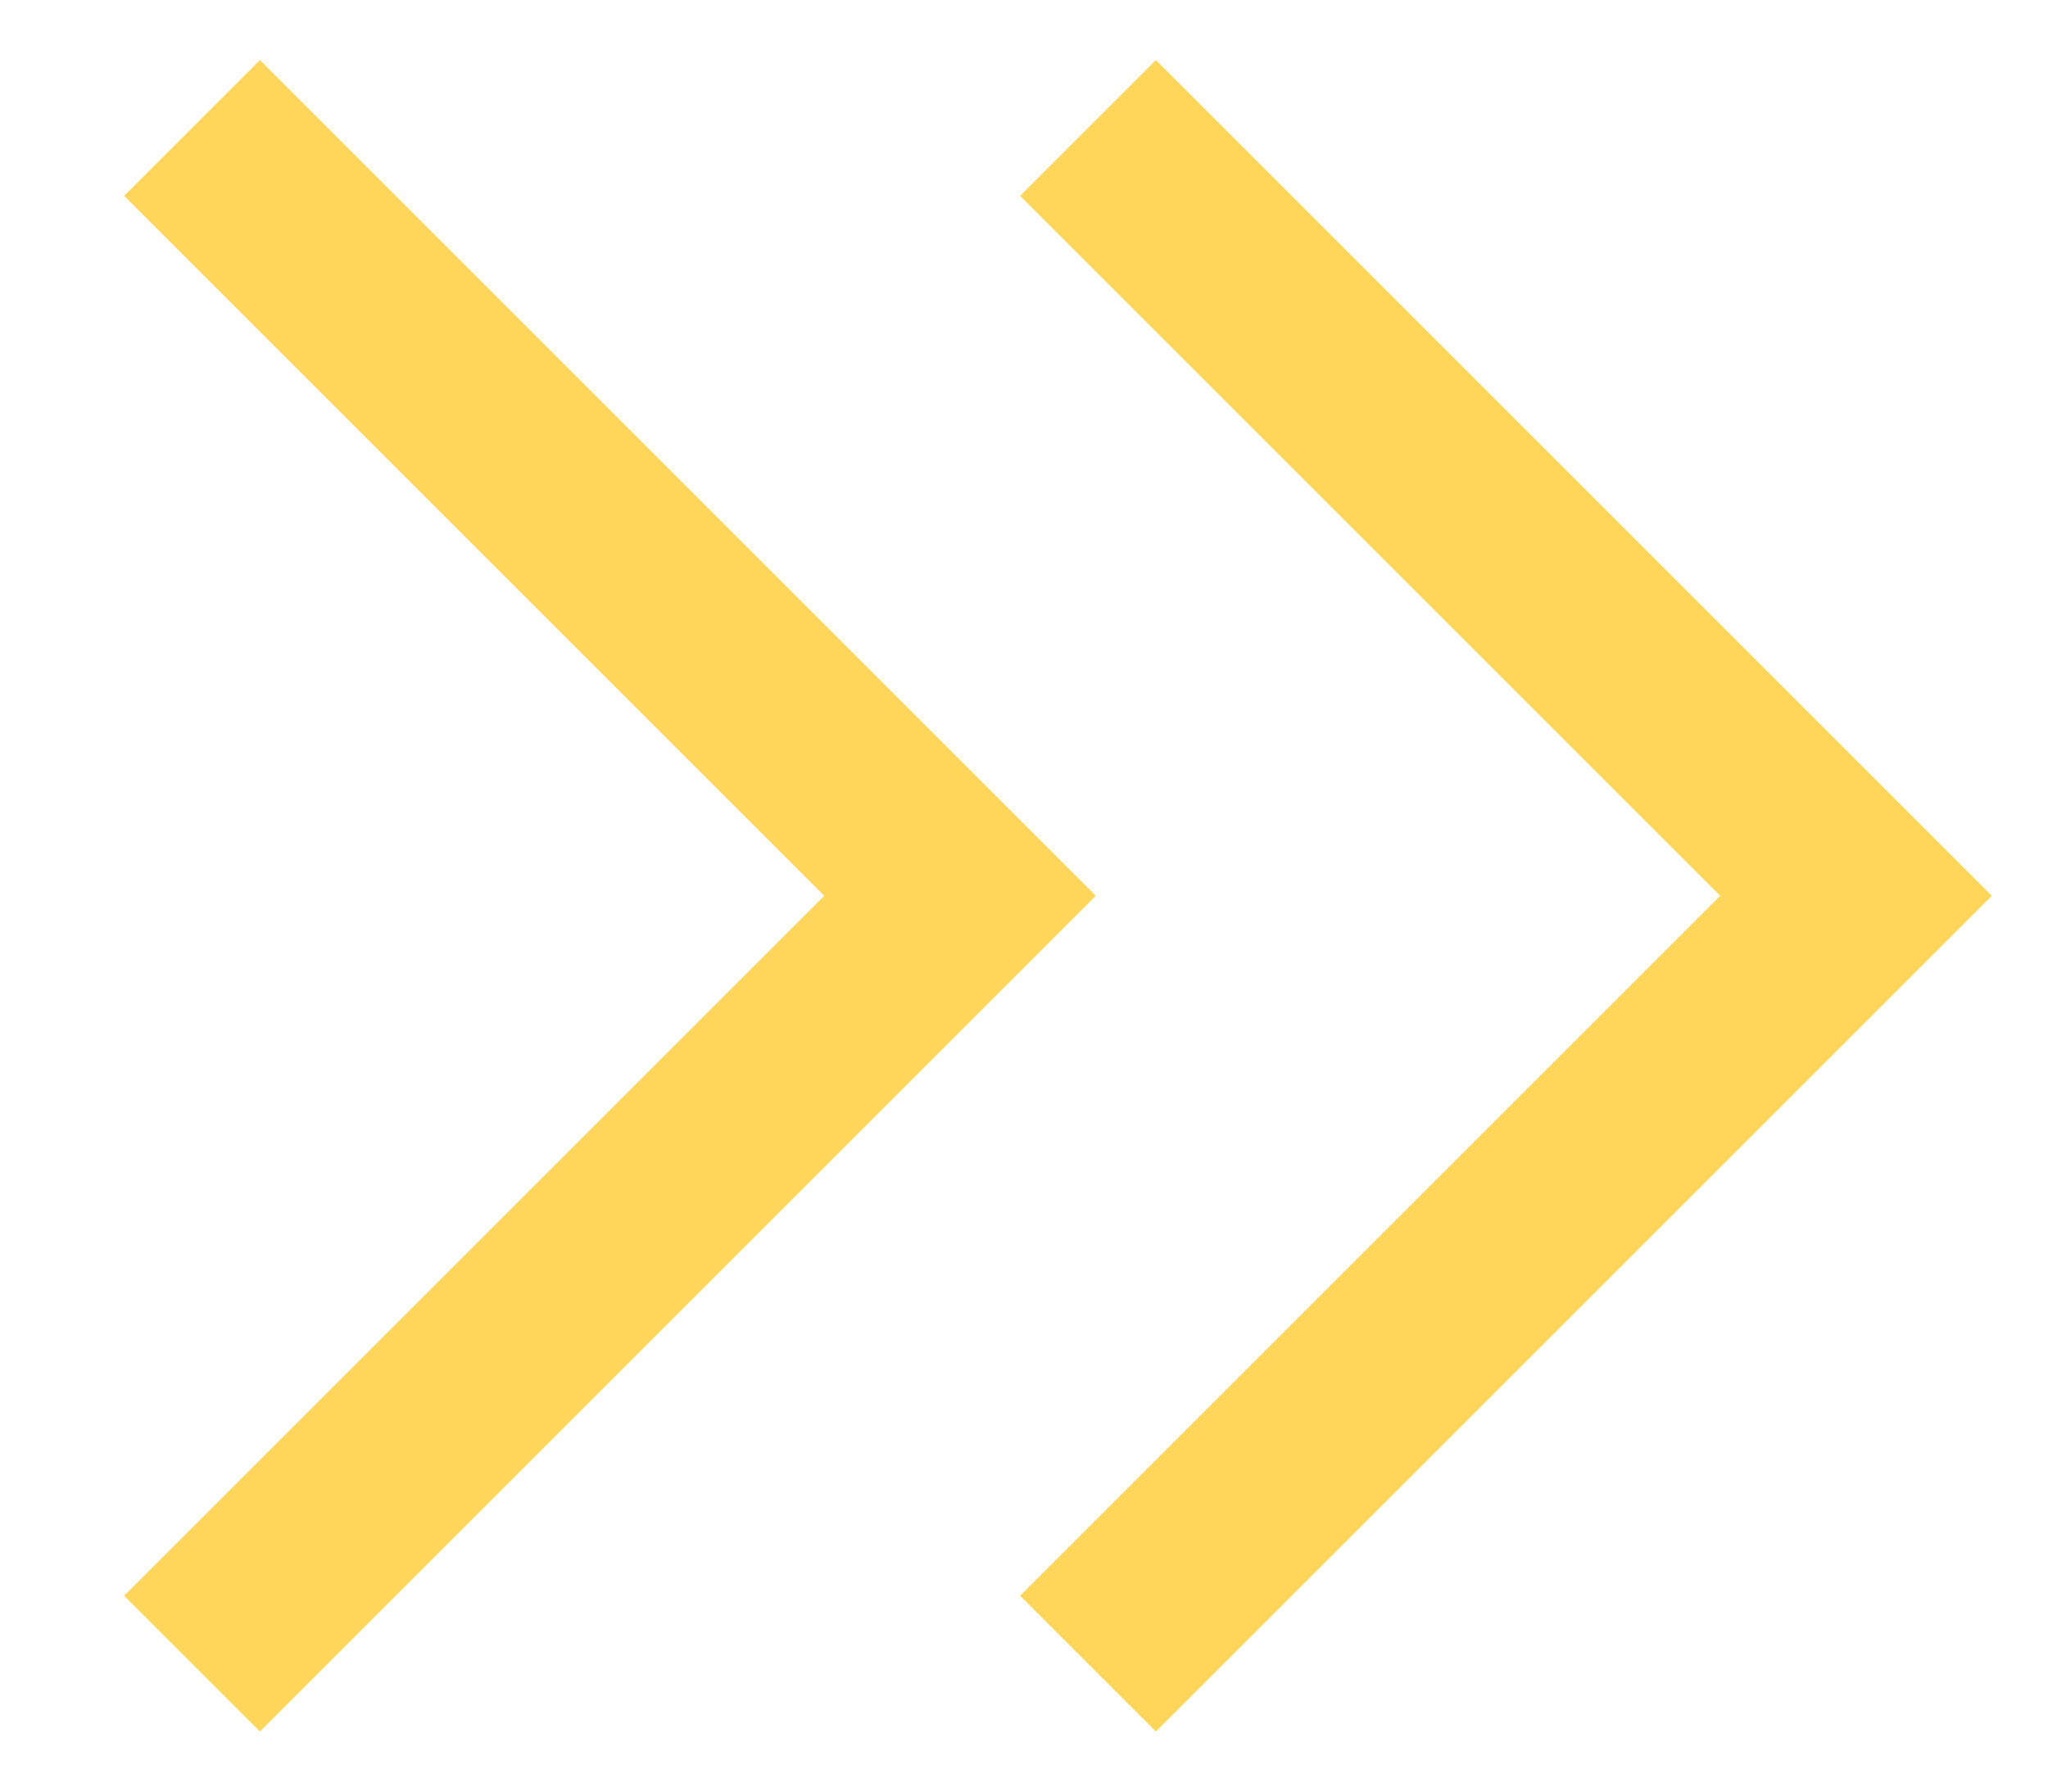
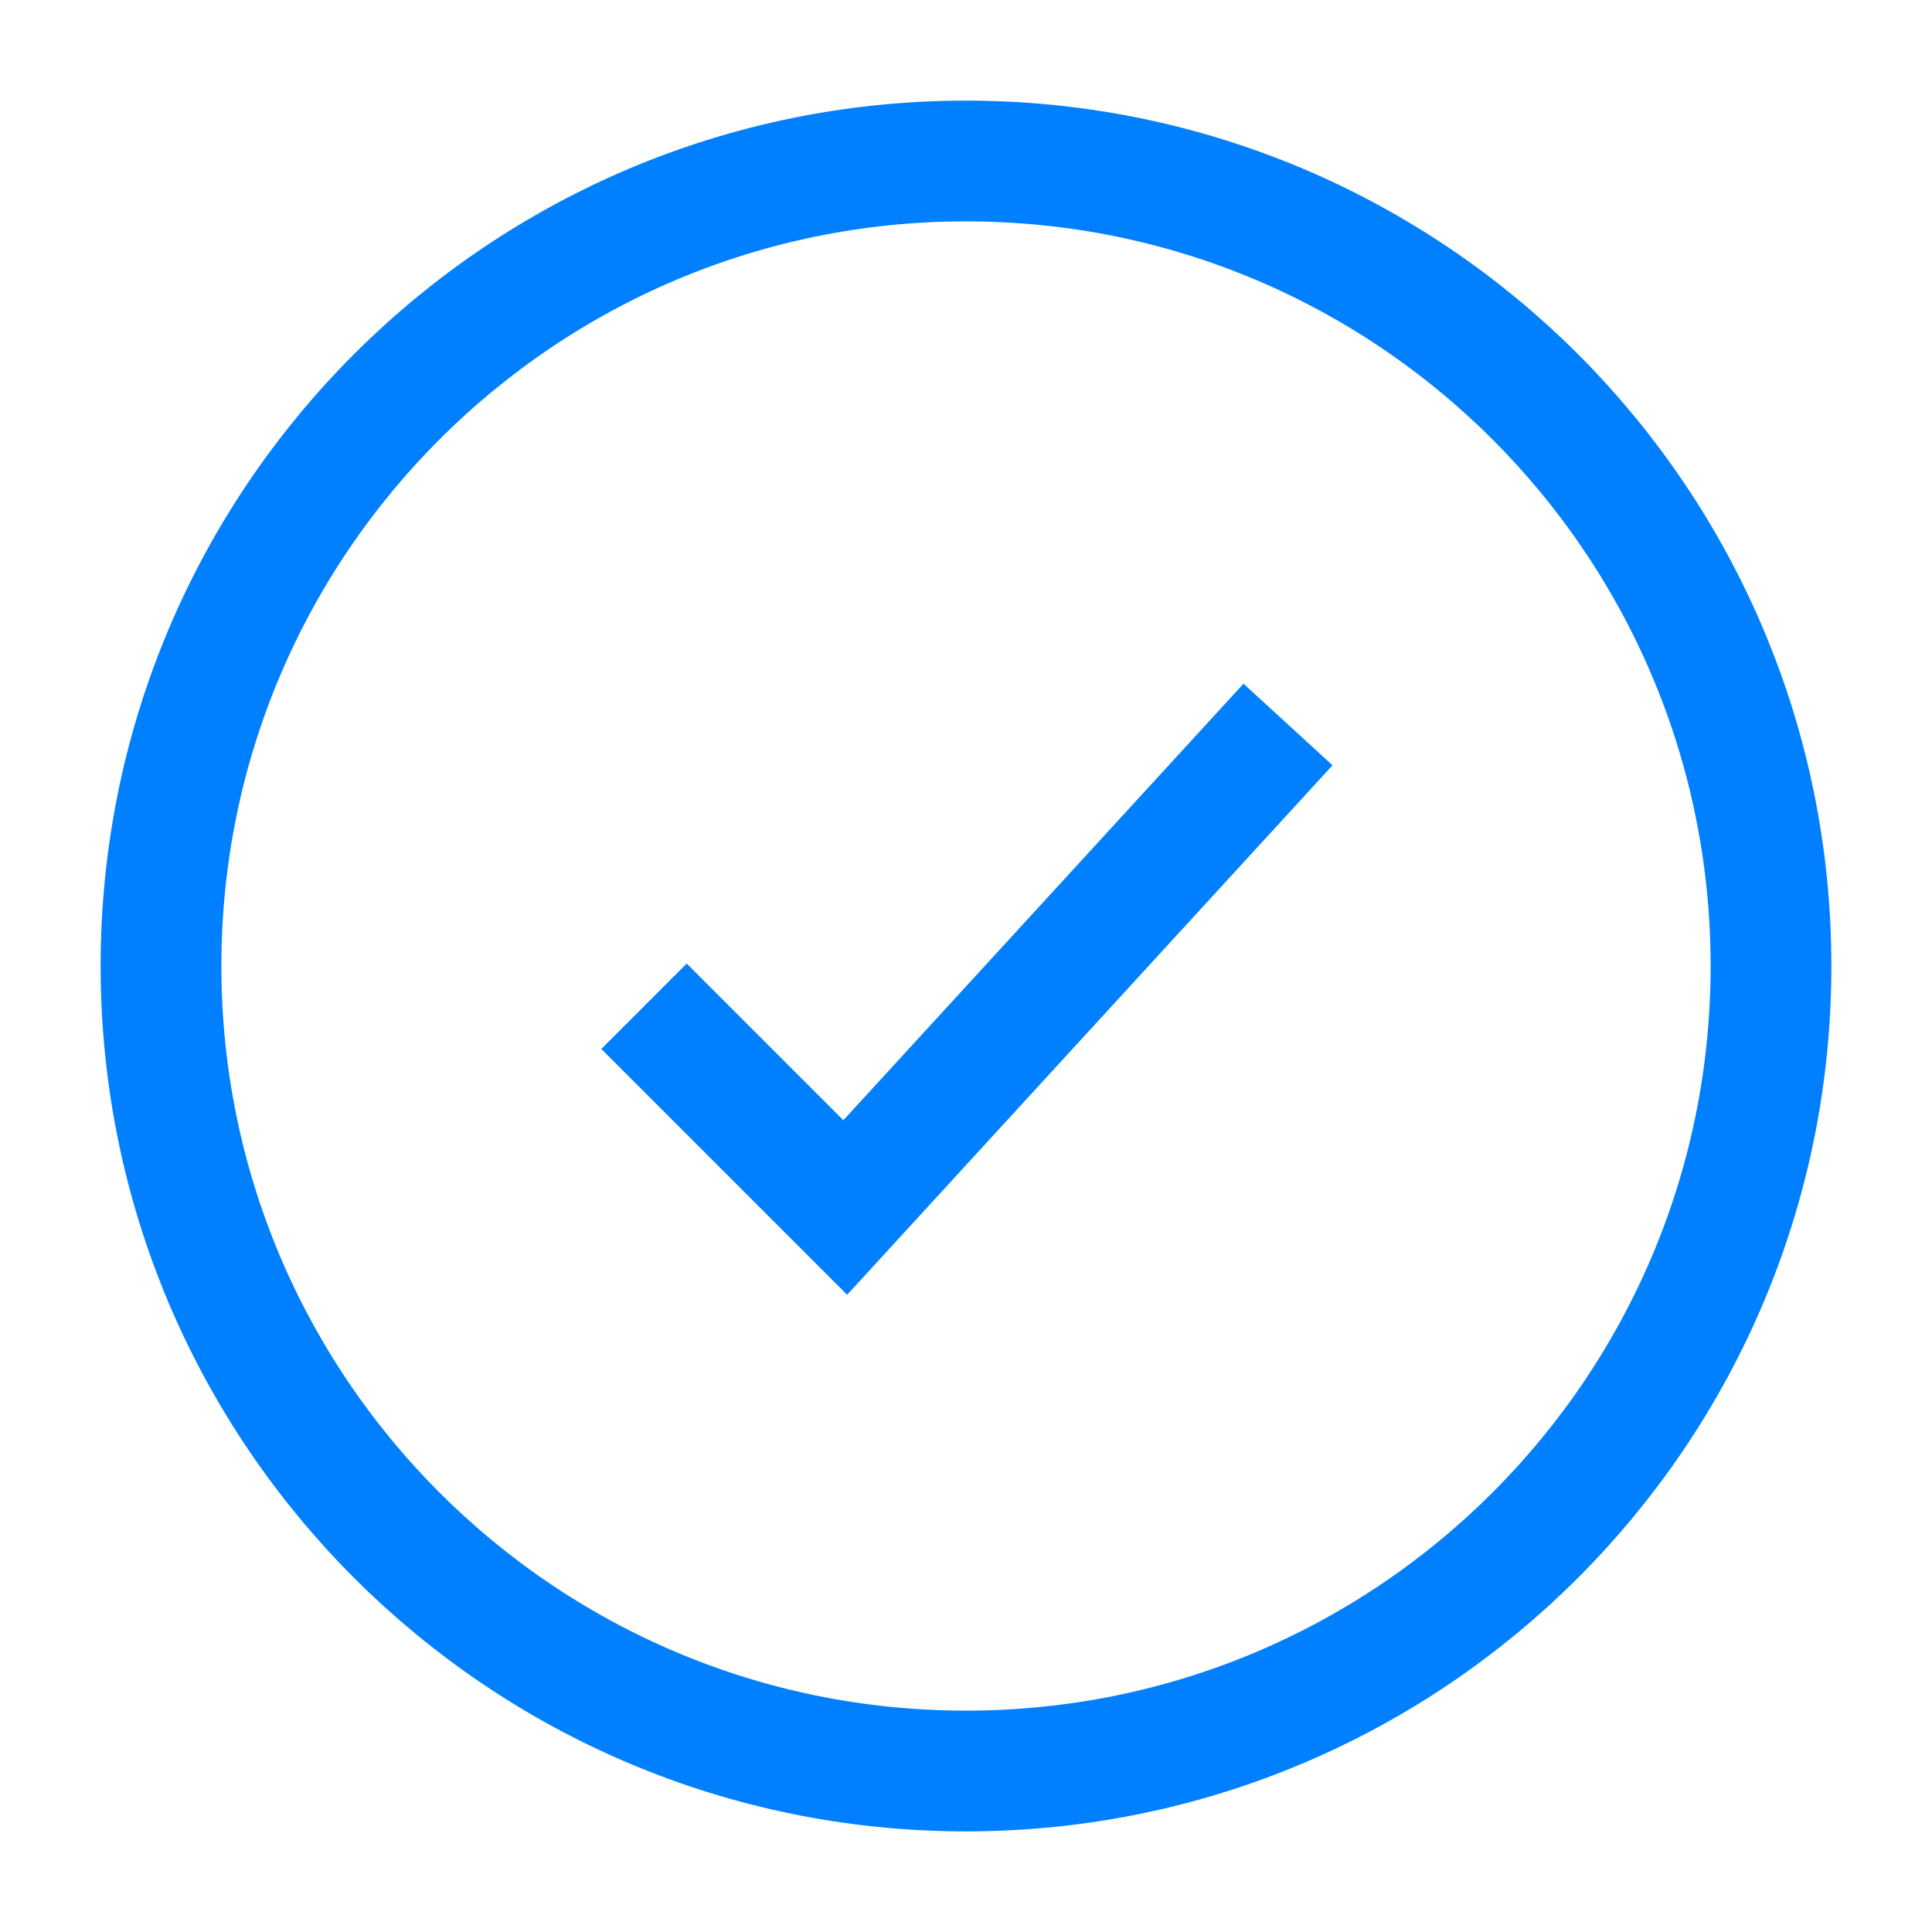
- <svg xmlns="http://www.w3.org/2000/svg" width="16" height="14" viewBox="0 0 16 14" fill="none">
-   <path d="M8.5 1L14.5 7L8.5 13" stroke="#FFD659" stroke-width="1.5" />
-   <path d="M1.5 1L7.5 7L1.5 13" stroke="#FFD659" stroke-width="1.5" />
+ <svg xmlns="http://www.w3.org/2000/svg" width="24" height="24" viewBox="0 0 24 24" fill="none">
+   <path d="M22 12C22 6.477 17.523 2 12 2C6.477 2 2 6.477 2 12C2 17.523 6.477 22 12 22C17.523 22 22 17.523 22 12Z" stroke="#0080ff" stroke-width="1.5" />
+   <path d="M8 12.5L10.5 15L16 9" stroke="#0080ff" stroke-width="1.5" />
</svg>
